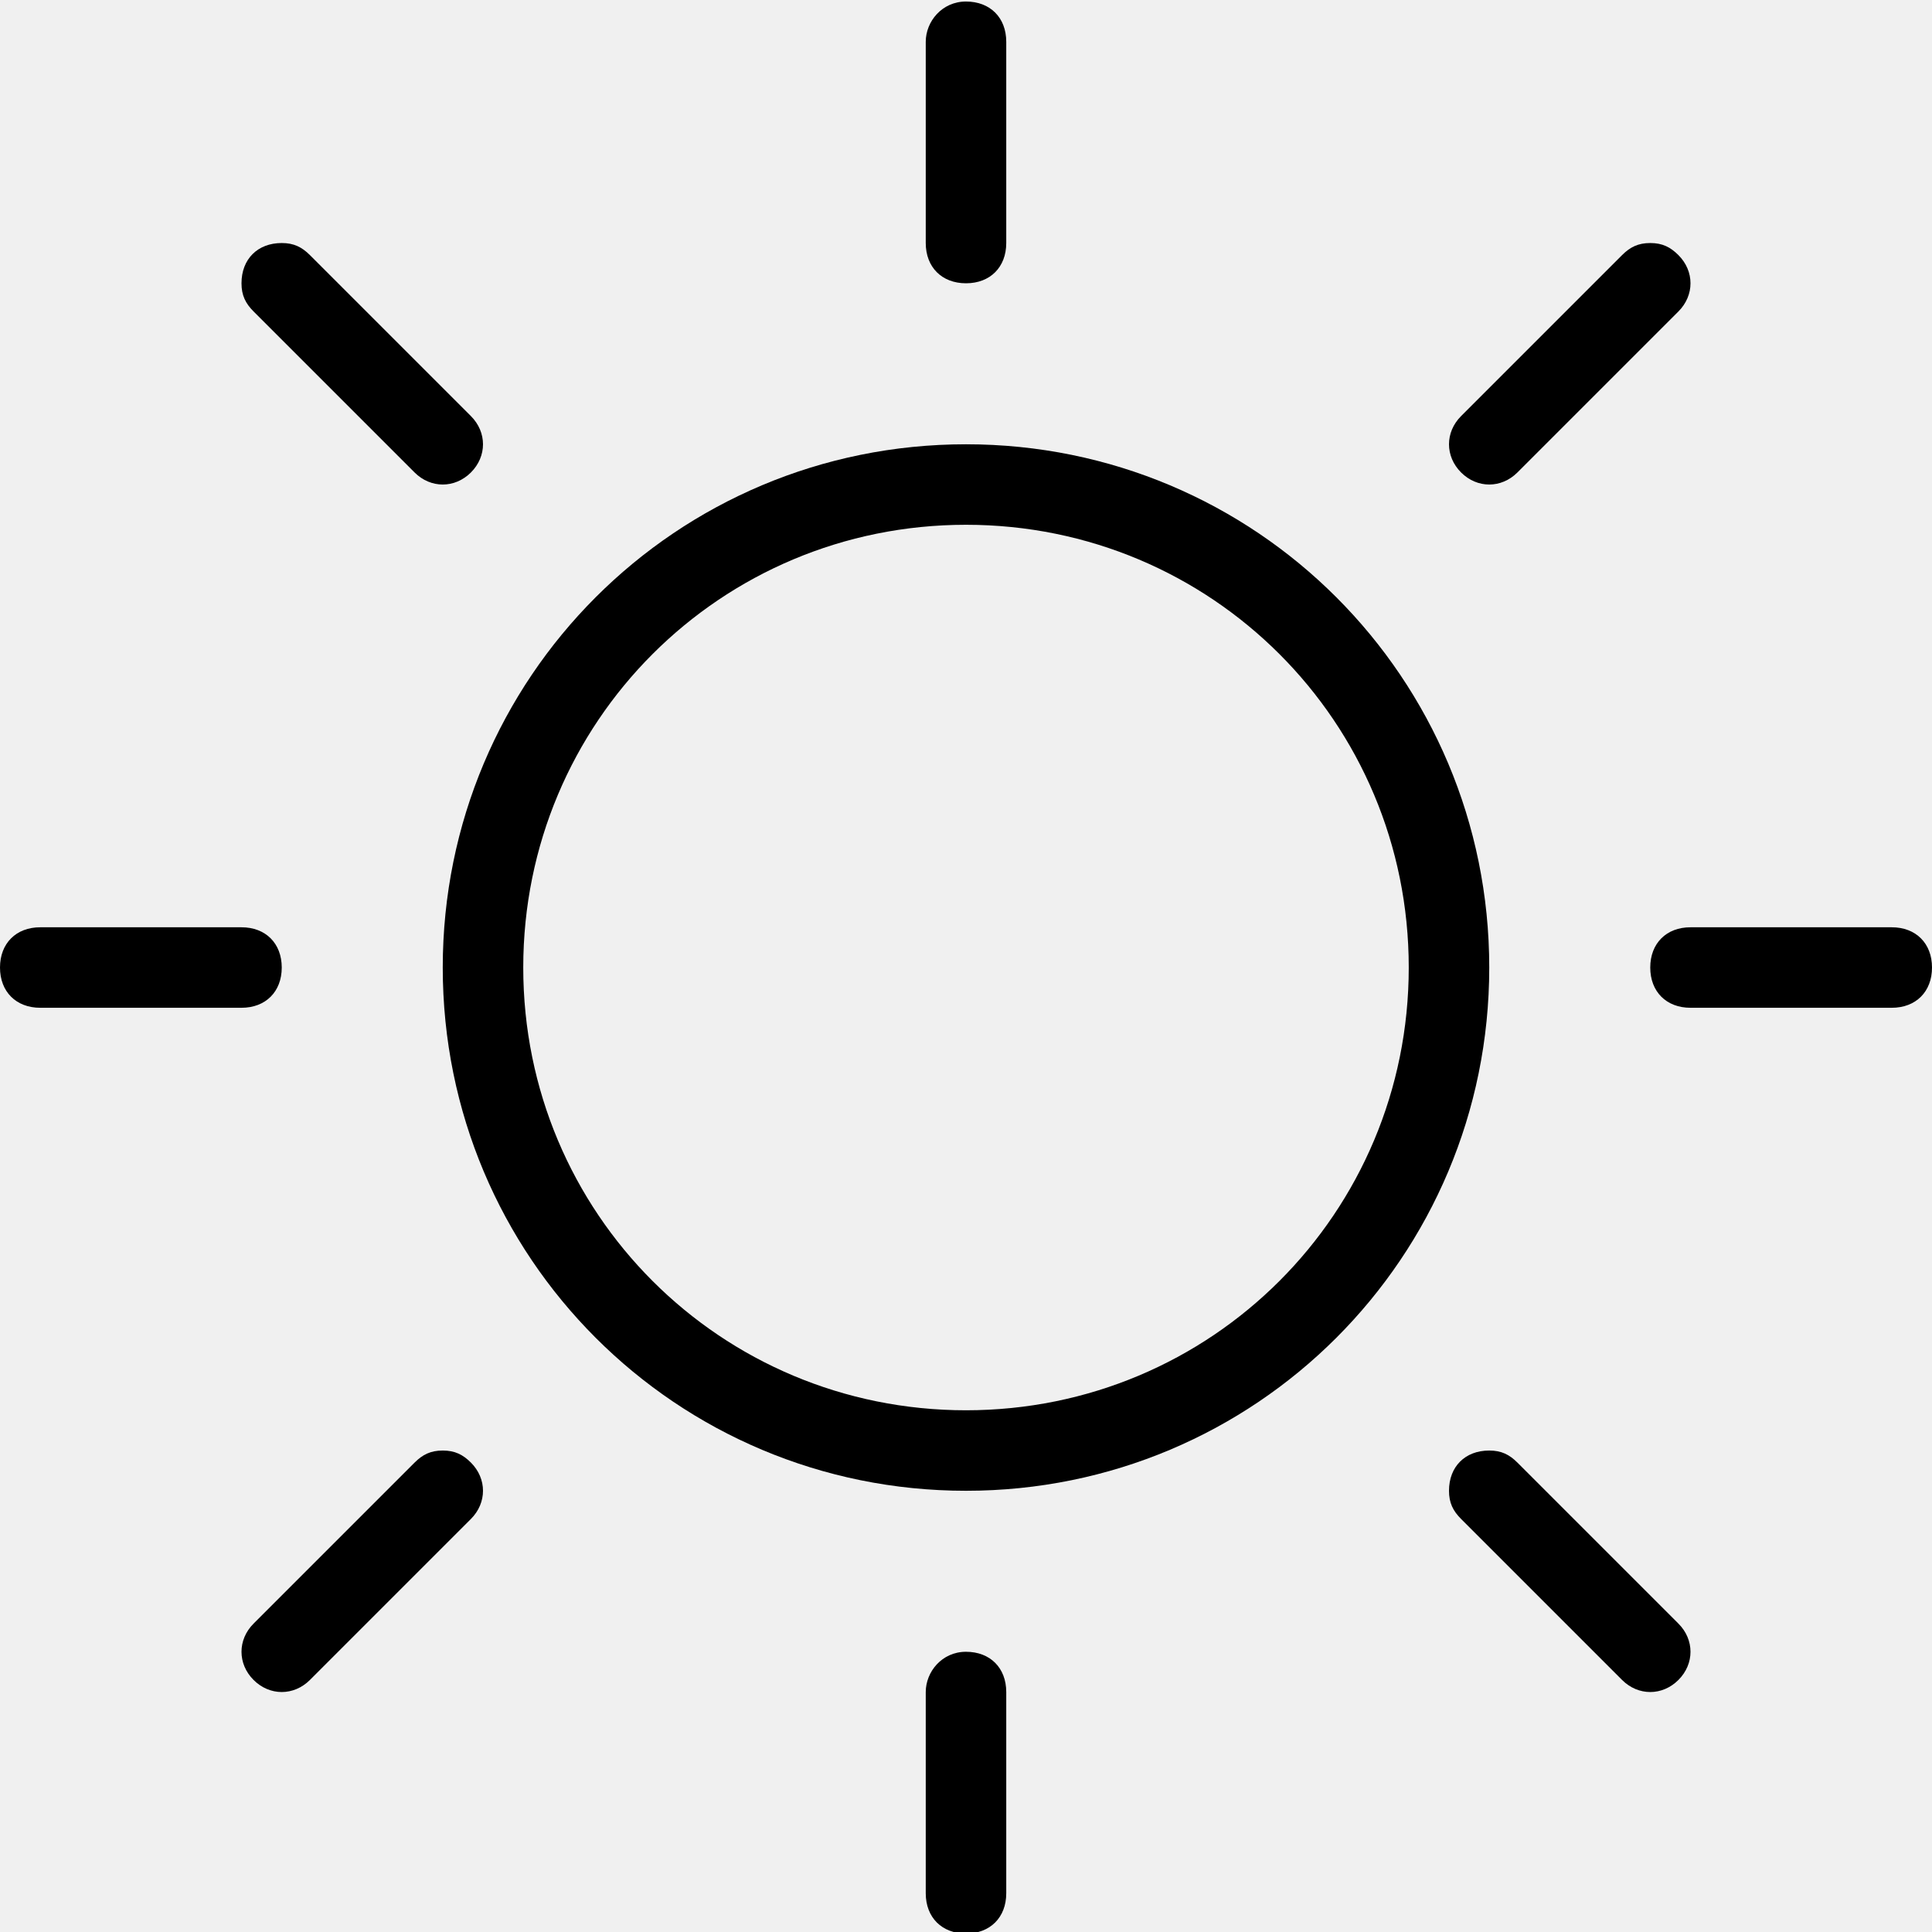
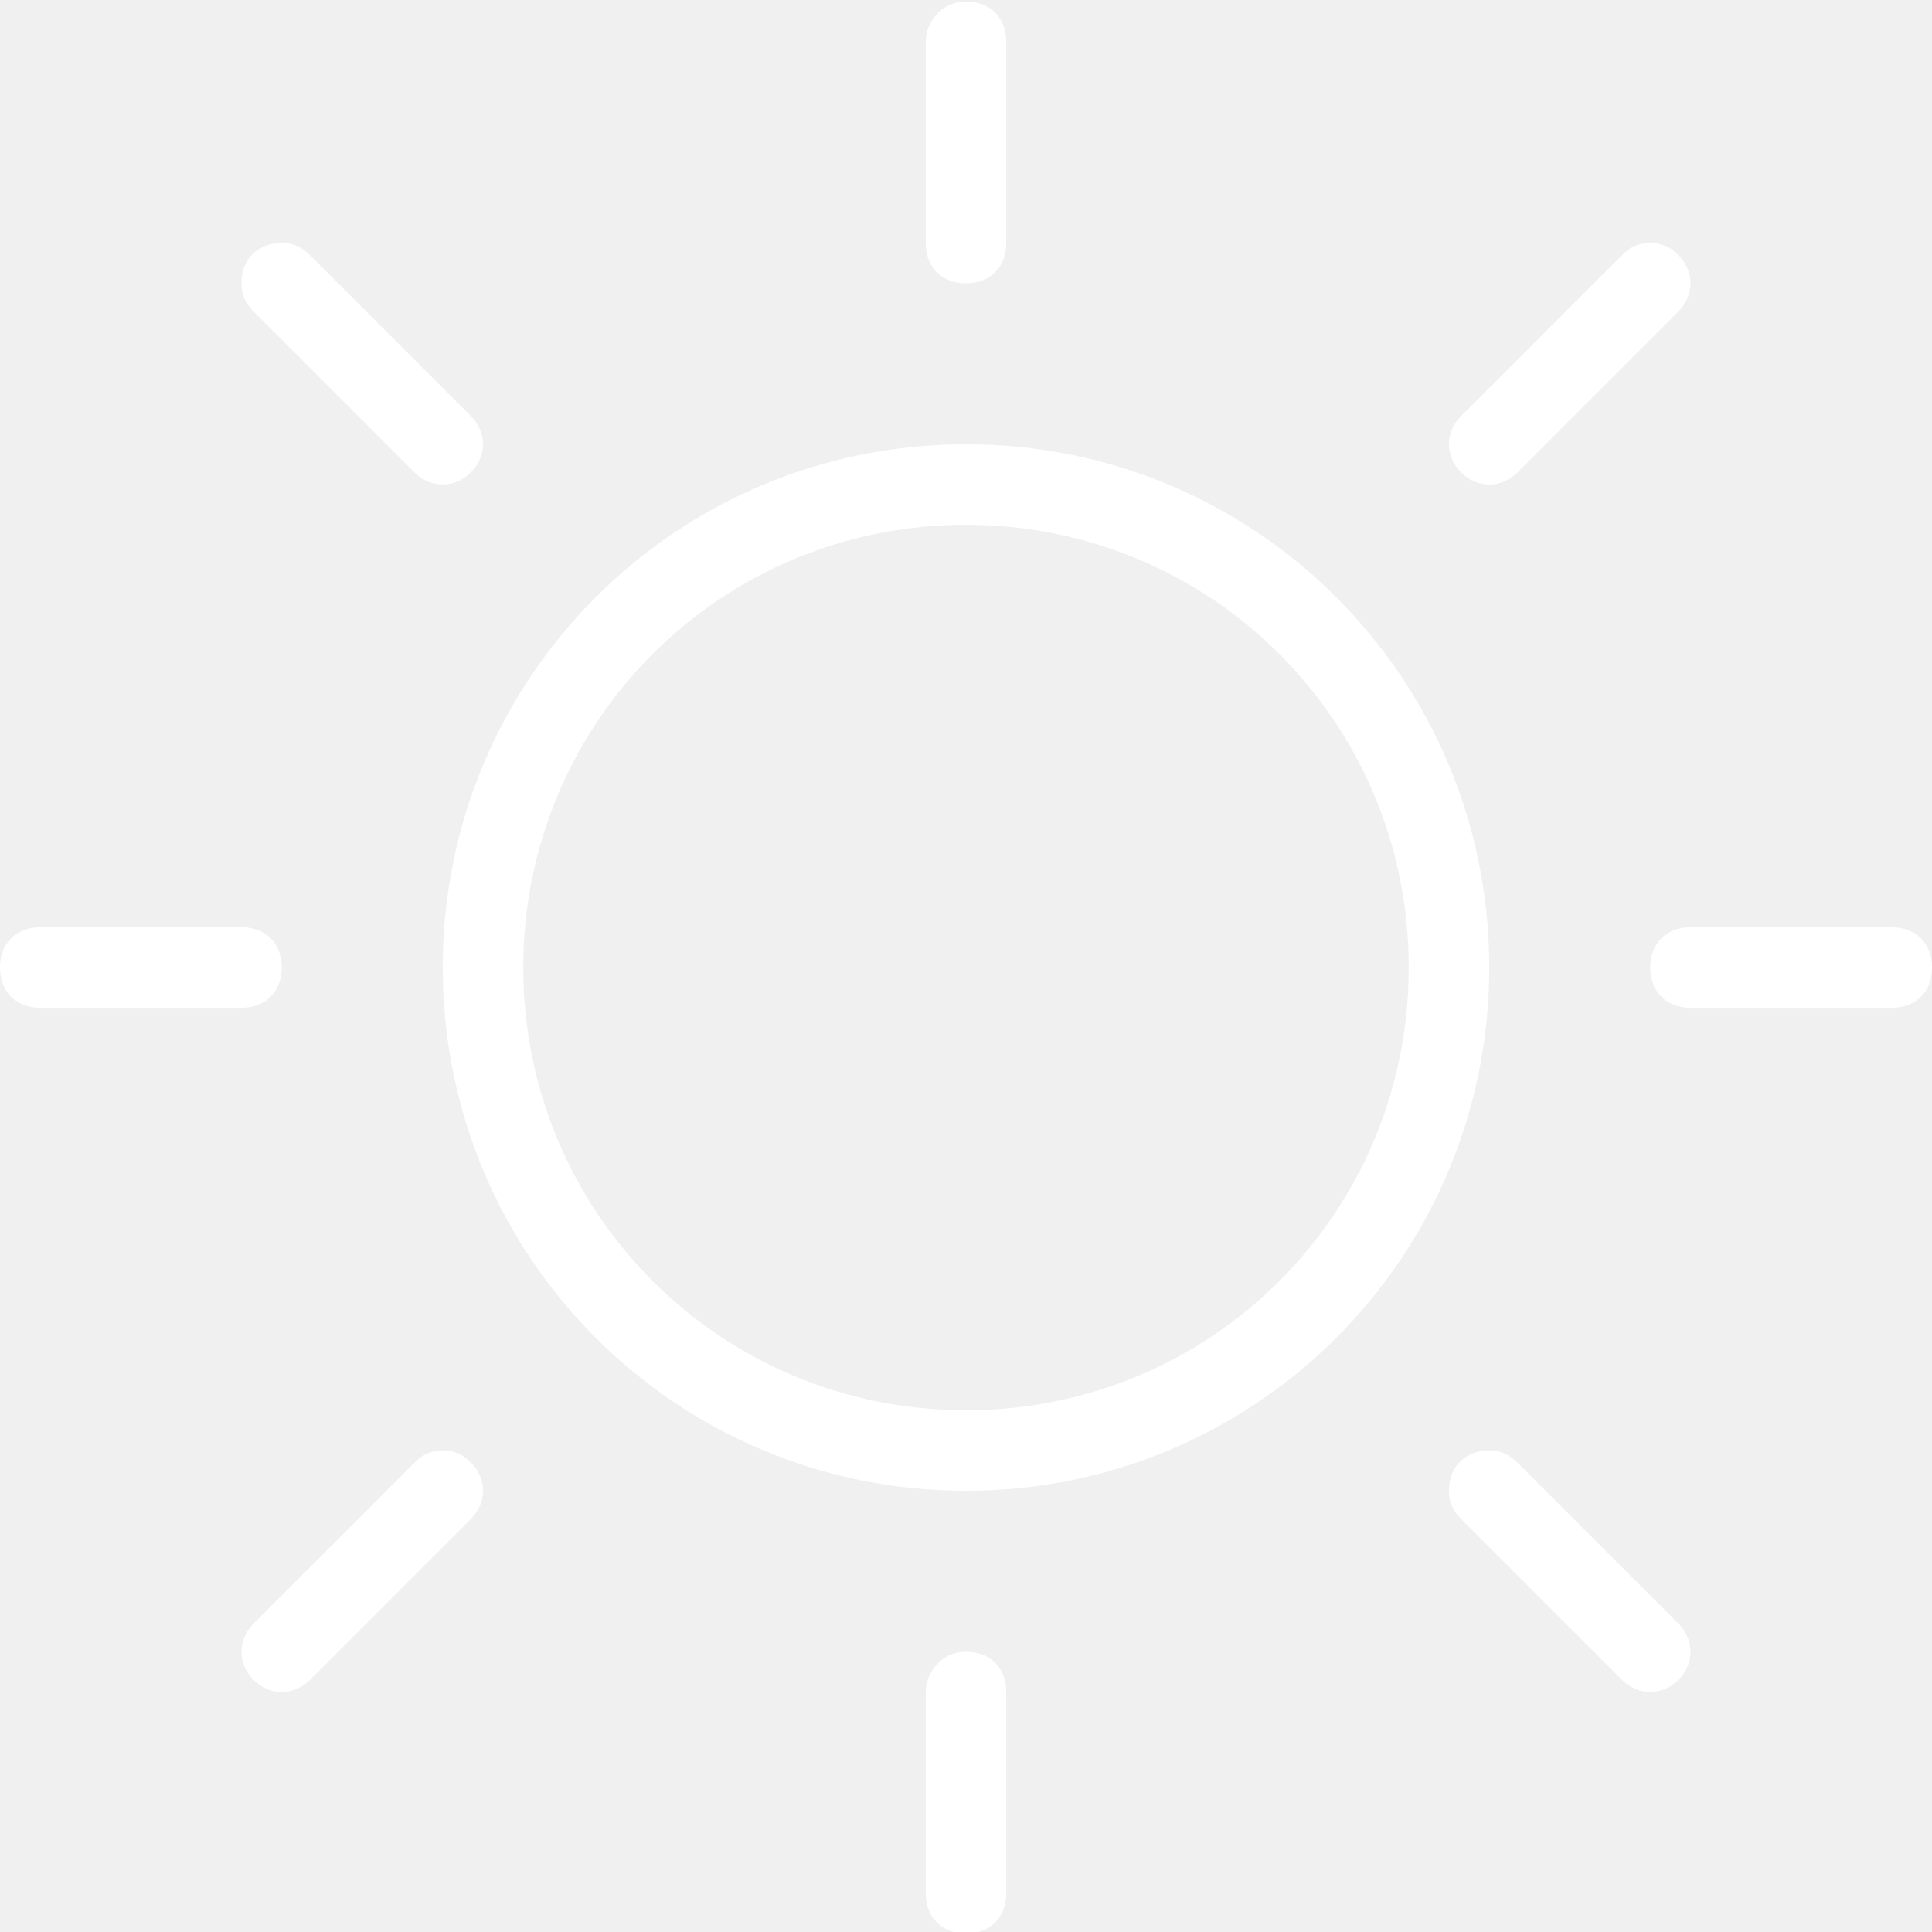
<svg xmlns="http://www.w3.org/2000/svg" version="1.1" id="Layer_1" x="0px" y="0px" viewBox="0 0 48 48" style="enable-background:new 0 0 48 48;" xml:space="preserve">
+   <style type="text/css">
+ 	.st0{fill:#FFFFFF;}
+ </style>
  <g transform="translate(0,-1004.362)">
-     <path d="M24,1015.4c-7.2,0-13,5.8-13,13c0,7.2,5.8,13,13,13s13-5.8,13-13C37,1021.2,31.2,1015.4,24,1015.4z M24,1017.4   c6.1,0,11,4.9,11,11c0,6.1-4.9,11-11,11s-11-4.9-11-11C13,1022.3,17.9,1017.4,24,1017.4z" />
-     <path d="M24,1004.4c-0.6,0-1,0.5-1,1c0,0,0,0,0,0v5c0,0.6,0.4,1,1,1c0.6,0,1-0.4,1-1c0,0,0,0,0,0v-5   C25,1004.8,24.6,1004.4,24,1004.4C24,1004.4,24,1004.4,24,1004.4z" />
-     <path d="M41,1010.4c-0.3,0-0.5,0.1-0.7,0.3l-4,4c-0.4,0.4-0.4,1,0,1.4c0.4,0.4,1,0.4,1.4,0c0,0,0,0,0,0l4-4c0.4-0.4,0.4-1,0-1.4   C41.5,1010.5,41.3,1010.4,41,1010.4z" />
-     <path d="M7,1010.4c-0.6,0-1,0.4-1,1c0,0.3,0.1,0.5,0.3,0.7l4,4c0.4,0.4,1,0.4,1.4,0c0.4-0.4,0.4-1,0-1.4c0,0,0,0,0,0l-4-4   C7.5,1010.5,7.3,1010.4,7,1010.4z" />
-     <path d="M24,1045.4c-0.6,0-1,0.5-1,1v5c0,0.6,0.4,1,1,1c0.6,0,1-0.4,1-1c0,0,0,0,0,0v-5C25,1045.8,24.6,1045.4,24,1045.4   C24,1045.4,24,1045.4,24,1045.4z" />
-     <path d="M37,1040.4c-0.6,0-1,0.4-1,1c0,0.3,0.1,0.5,0.3,0.7l4,4c0.4,0.4,1,0.4,1.4,0c0.4-0.4,0.4-1,0-1.4c0,0,0,0,0,0l-4-4   C37.5,1040.5,37.3,1040.4,37,1040.4z" />
-     <path d="M11,1040.4c-0.3,0-0.5,0.1-0.7,0.3l-4,4c-0.4,0.4-0.4,1,0,1.4s1,0.4,1.4,0c0,0,0,0,0,0l4-4c0.4-0.4,0.4-1,0-1.4   C11.5,1040.5,11.3,1040.4,11,1040.4z" />
-     <path d="M42,1027.4c-0.6,0-1,0.4-1,1c0,0.6,0.4,1,1,1c0,0,0,0,0,0h5c0.6,0,1-0.4,1-1c0-0.6-0.4-1-1-1c0,0,0,0,0,0H42z" />
-     <path d="M1,1027.4c-0.6,0-1,0.4-1,1c0,0.6,0.4,1,1,1c0,0,0,0,0,0h5c0.6,0,1-0.4,1-1c0-0.6-0.4-1-1-1c0,0,0,0,0,0H1z" />
+     <path class="st0" d="M24,1015.4c-7.2,0-13,5.8-13,13c0,7.2,5.8,13,13,13s13-5.8,13-13C37,1021.2,31.2,1015.4,24,1015.4z M24,1017.4   c6.1,0,11,4.9,11,11s-4.9,11-11,11s-11-4.9-11-11C13,1022.3,17.9,1017.4,24,1017.4z" />
+     <path class="st0" d="M24,1004.4c-0.6,0-1,0.5-1,1l0,0v5c0,0.6,0.4,1,1,1s1-0.4,1-1l0,0v-5C25,1004.8,24.6,1004.4,24,1004.4   L24,1004.4z" />
+     <path class="st0" d="M41,1010.4c-0.3,0-0.5,0.1-0.7,0.3l-4,4c-0.4,0.4-0.4,1,0,1.4s1,0.4,1.4,0l0,0l4-4c0.4-0.4,0.4-1,0-1.4   C41.5,1010.5,41.3,1010.4,41,1010.4z" />
+     <path class="st0" d="M7,1010.4c-0.6,0-1,0.4-1,1c0,0.3,0.1,0.5,0.3,0.7l4,4c0.4,0.4,1,0.4,1.4,0s0.4-1,0-1.4l0,0l-4-4   C7.5,1010.5,7.3,1010.4,7,1010.4z" />
+     <path class="st0" d="M24,1045.4c-0.6,0-1,0.5-1,1v5c0,0.6,0.4,1,1,1s1-0.4,1-1l0,0v-5C25,1045.8,24.6,1045.4,24,1045.4L24,1045.4z" />
+     <path class="st0" d="M37,1040.4c-0.6,0-1,0.4-1,1c0,0.3,0.1,0.5,0.3,0.7l4,4c0.4,0.4,1,0.4,1.4,0s0.4-1,0-1.4l0,0l-4-4   C37.5,1040.5,37.3,1040.4,37,1040.4z" />
+     <path class="st0" d="M11,1040.4c-0.3,0-0.5,0.1-0.7,0.3l-4,4c-0.4,0.4-0.4,1,0,1.4s1,0.4,1.4,0l0,0l4-4c0.4-0.4,0.4-1,0-1.4   C11.5,1040.5,11.3,1040.4,11,1040.4z" />
+     <path class="st0" d="M42,1027.4c-0.6,0-1,0.4-1,1s0.4,1,1,1l0,0h5c0.6,0,1-0.4,1-1s-0.4-1-1-1l0,0H42z" />
+     <path class="st0" d="M1,1027.4c-0.6,0-1,0.4-1,1s0.4,1,1,1l0,0h5c0.6,0,1-0.4,1-1s-0.4-1-1-1l0,0H1z" />
  </g>
</svg>
